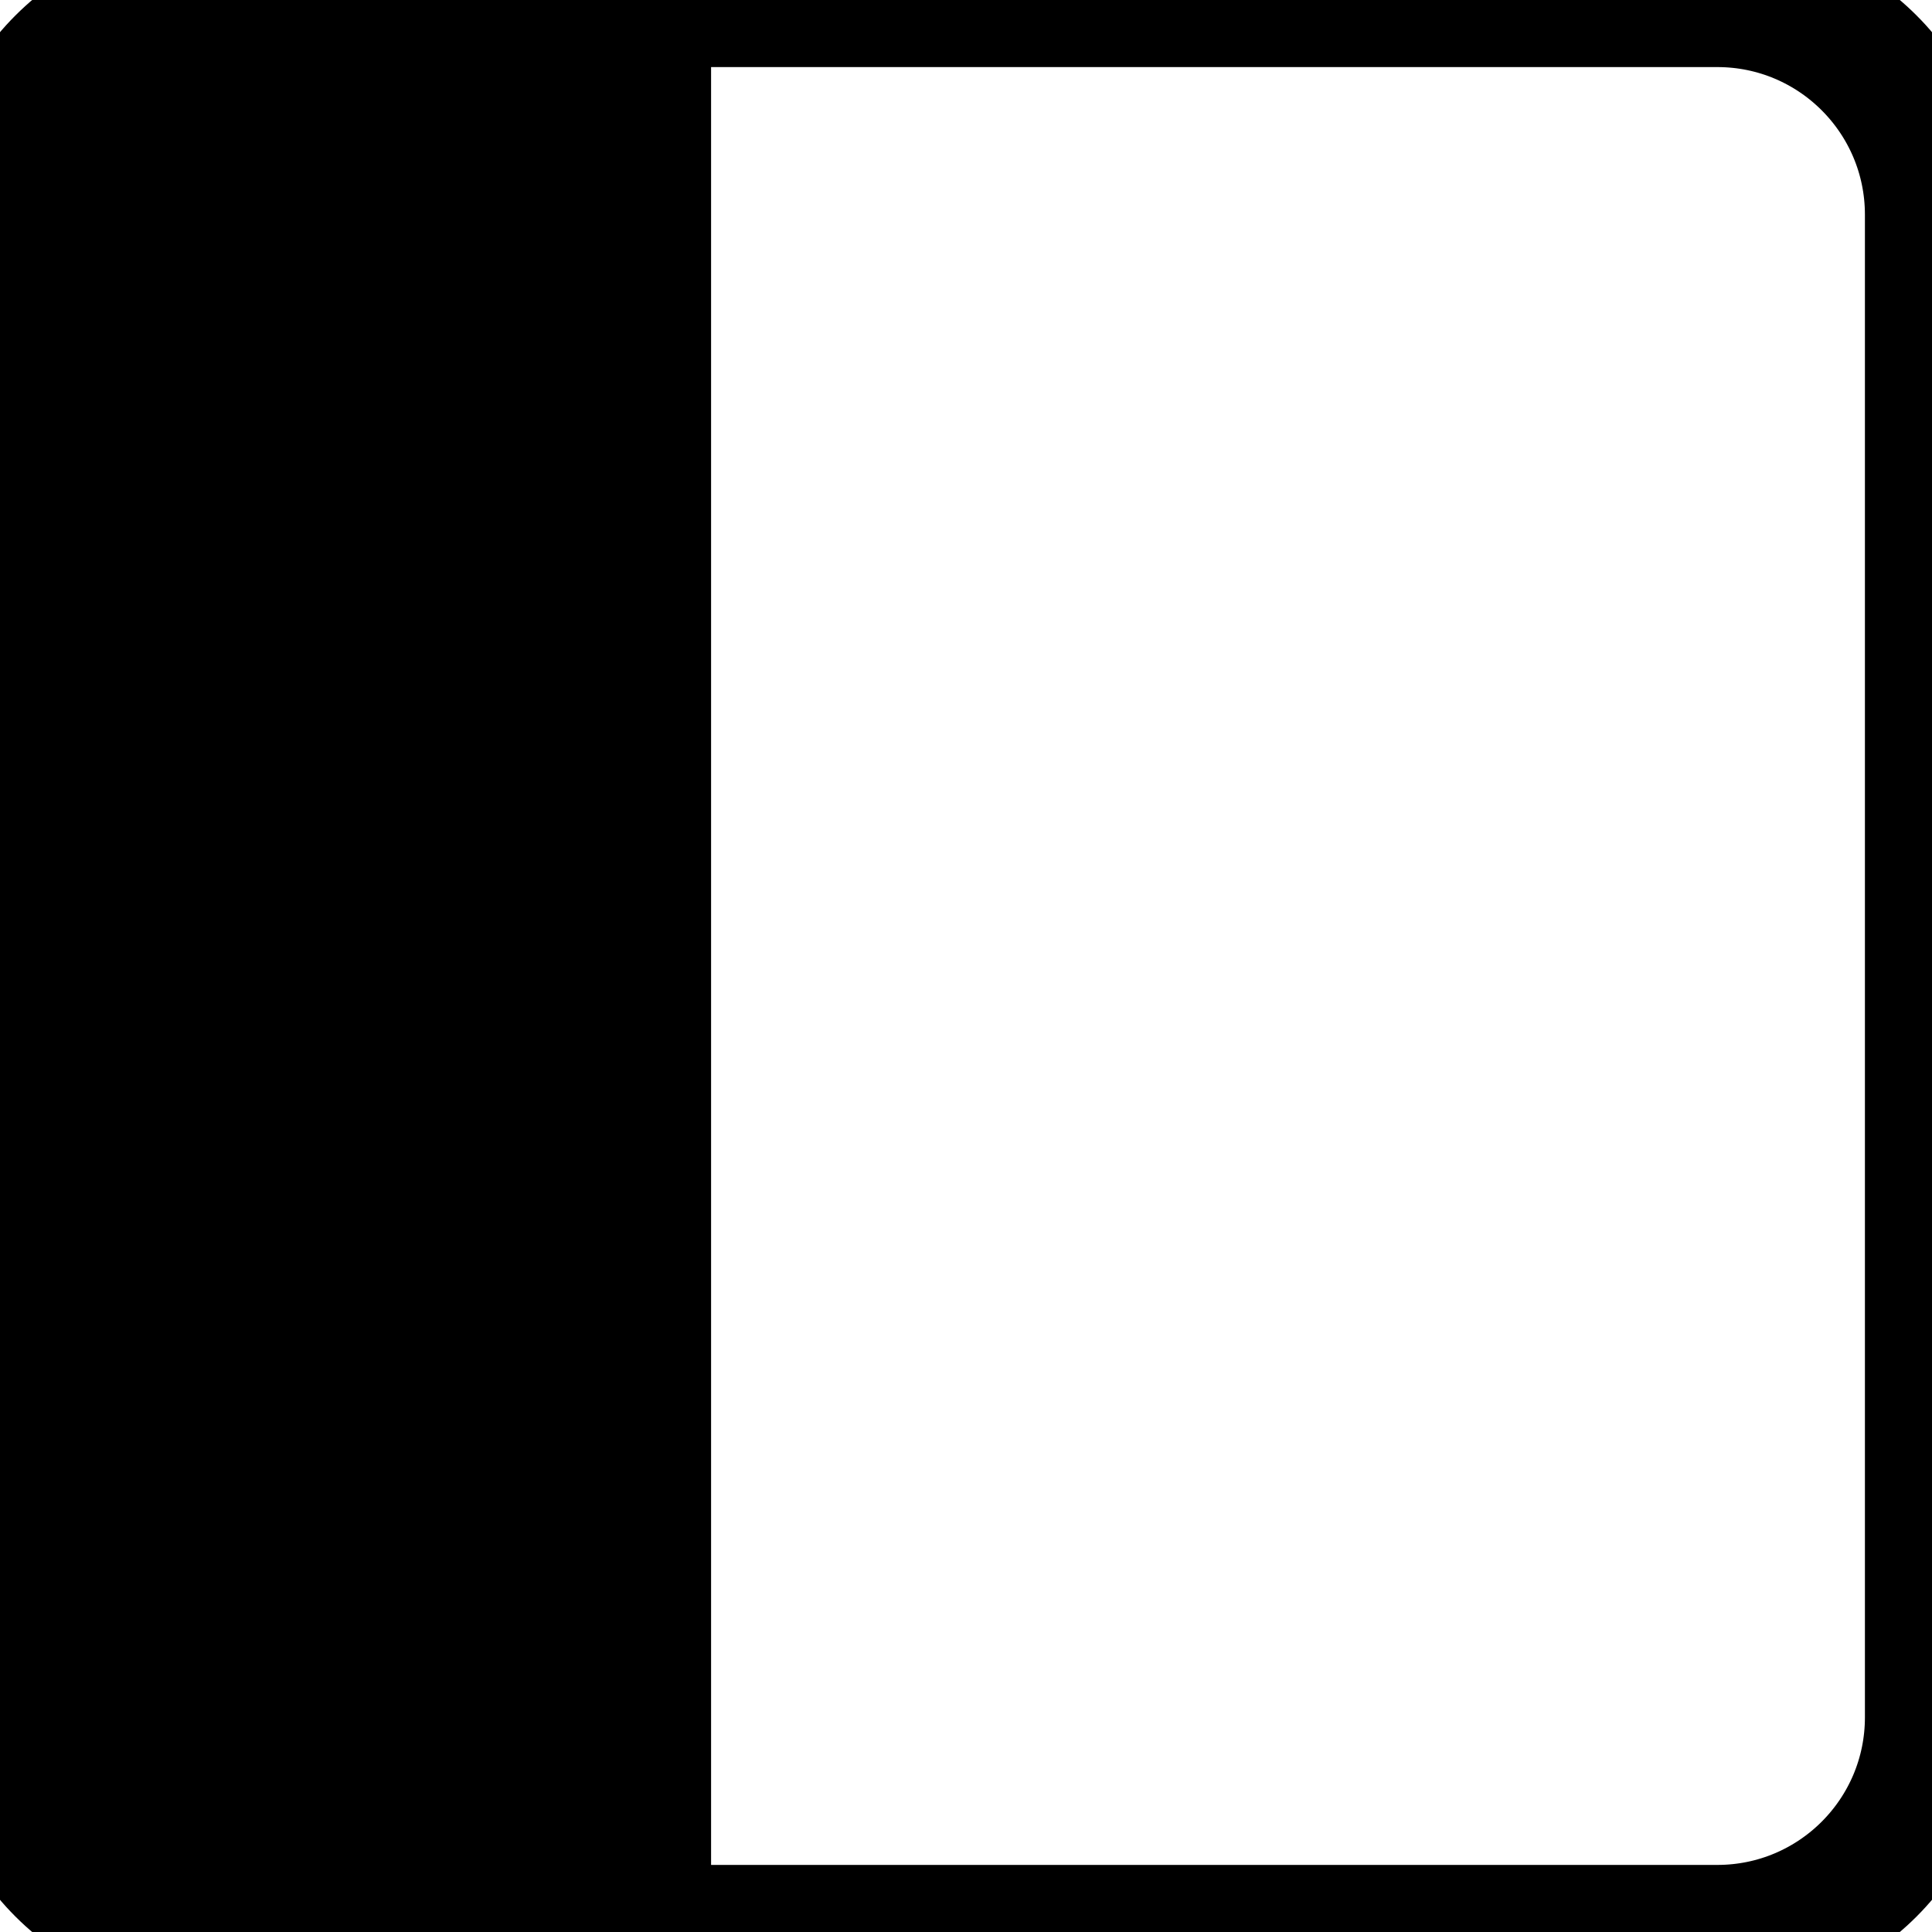
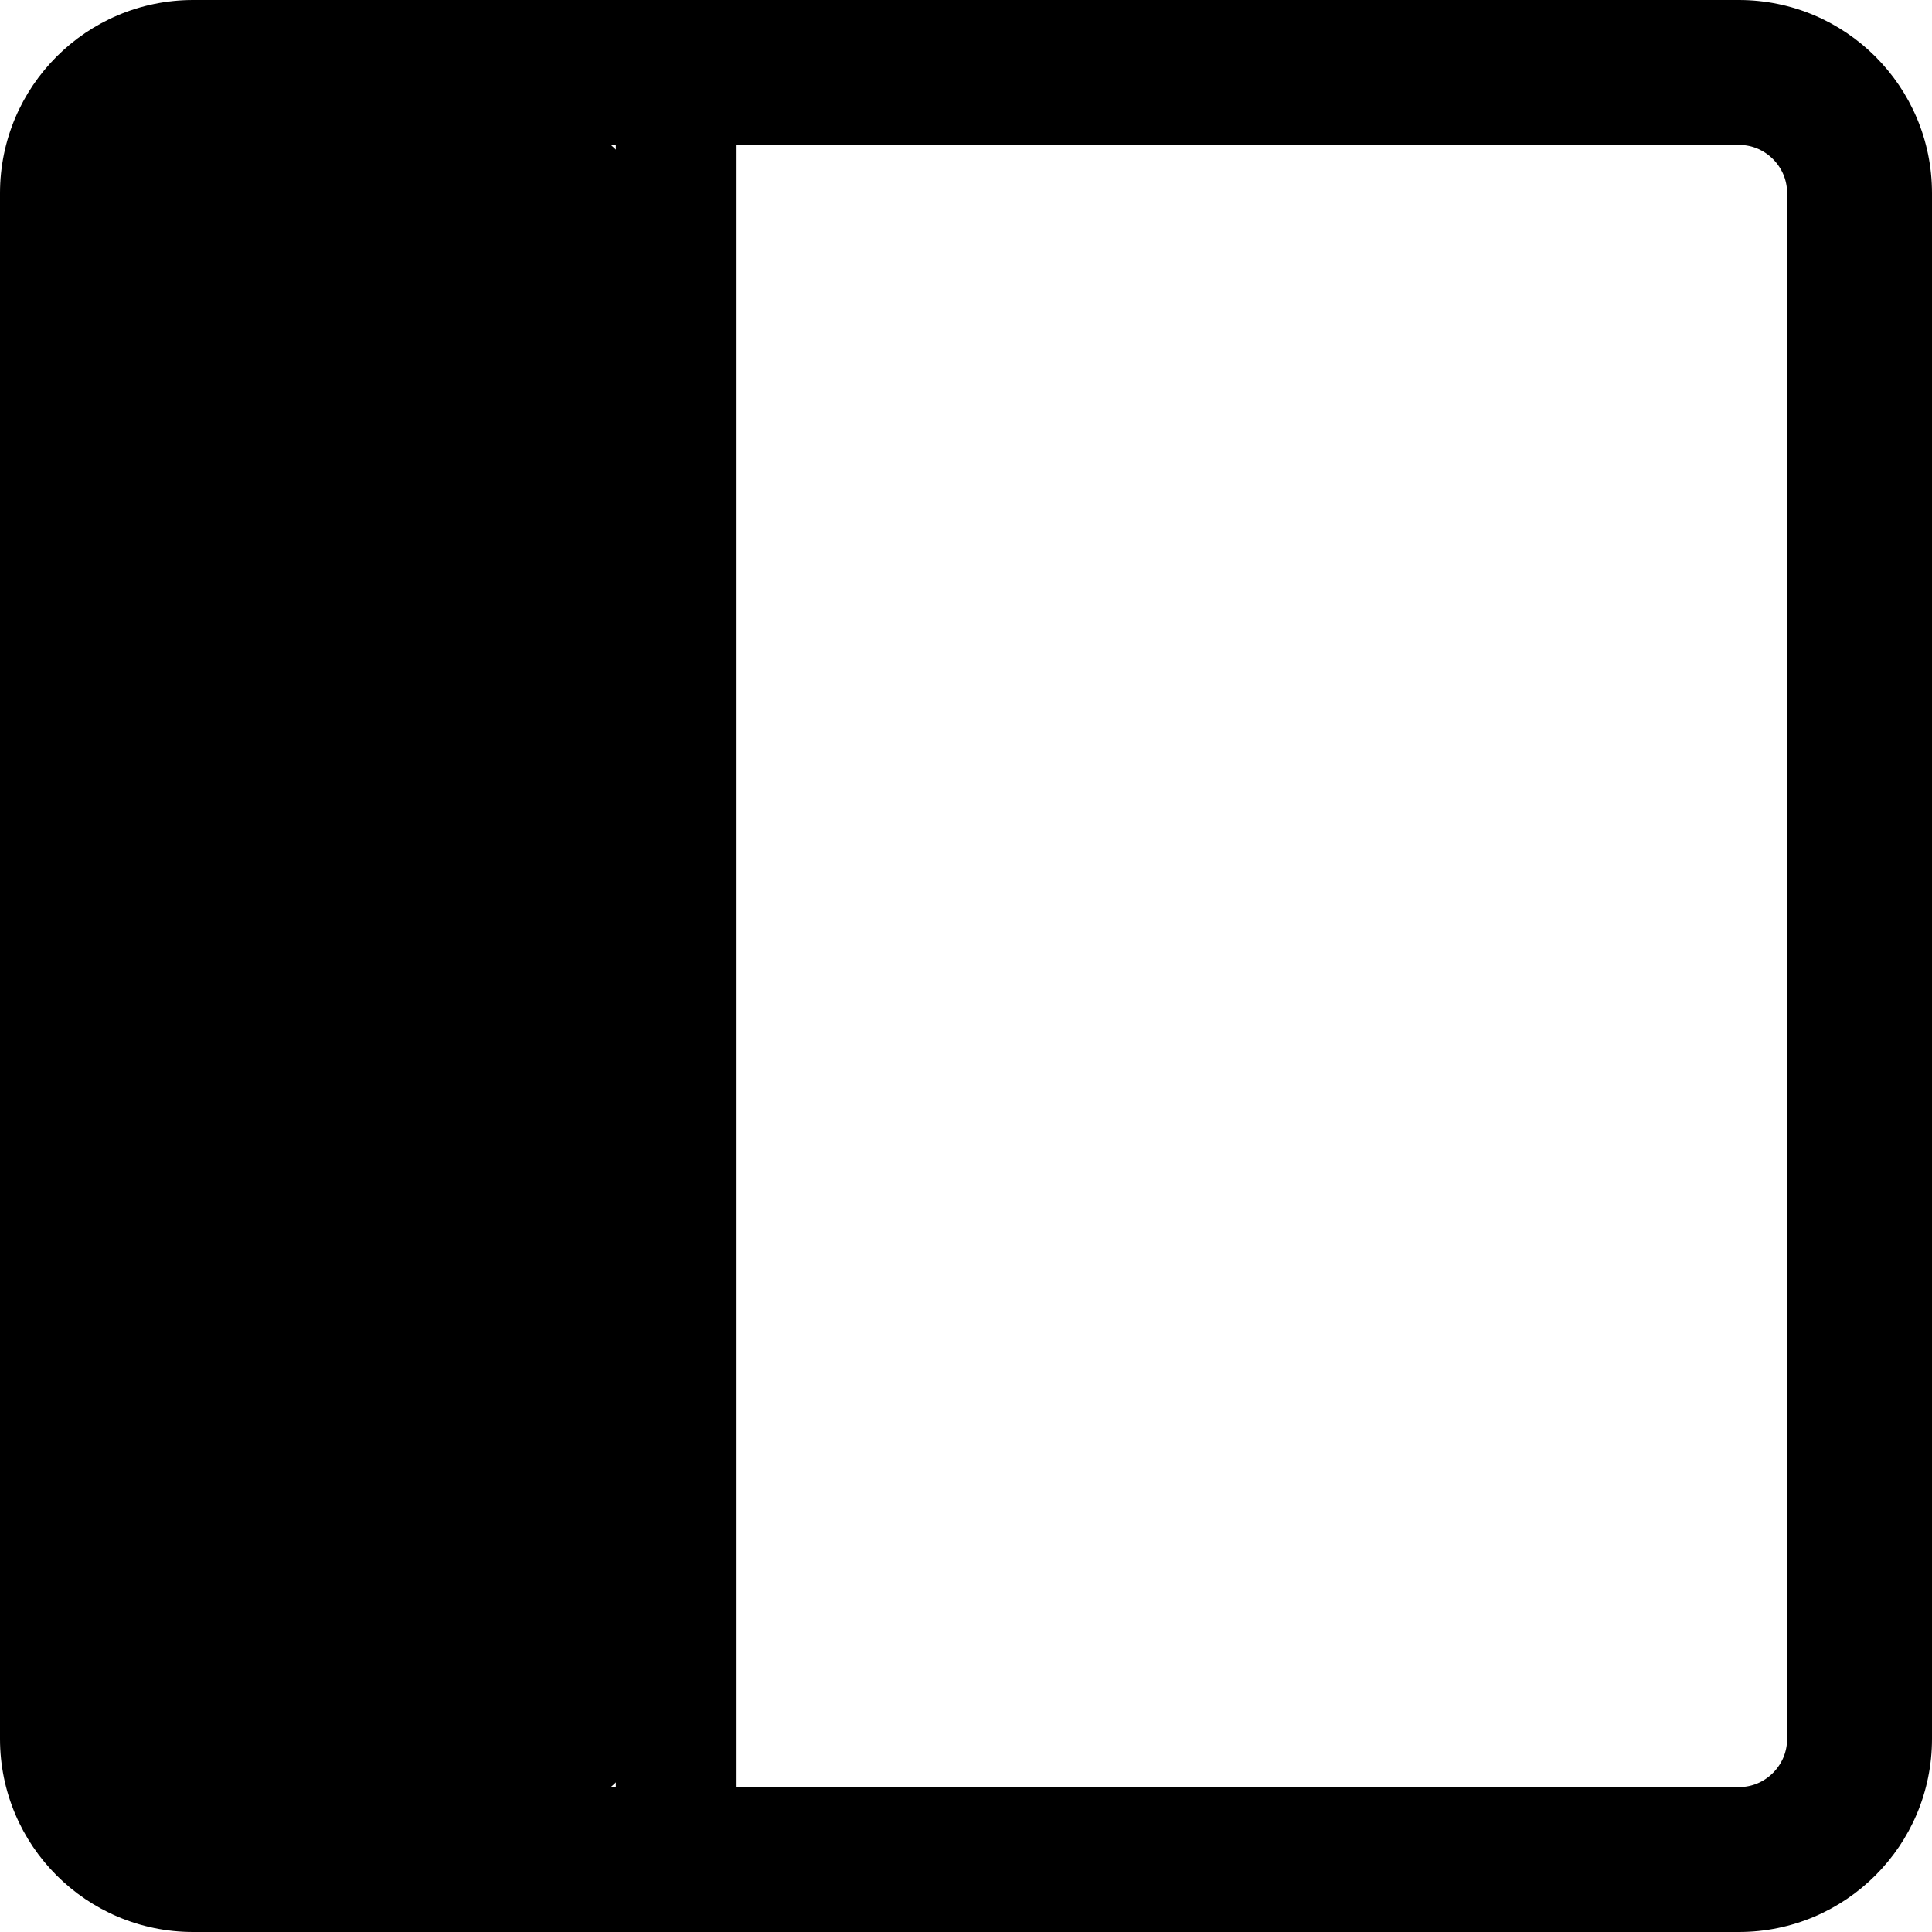
- <svg xmlns="http://www.w3.org/2000/svg" width="18" height="18" id="screenshot-0cccef89-5cd9-80f0-8008-97403087511a" viewBox="0 0 18 18" fill="none" version="1.1">
-   <g id="shape-0cccef89-5cd9-80f0-8008-97403087511a" width="24" class="lucide lucide-panel-left" height="24" rx="0" ry="0">
+ <svg xmlns="http://www.w3.org/2000/svg" width="20" height="20" id="screenshot-0cccef89-5cd9-80f0-8008-97403087511a" viewBox="0 0 20 20" fill="none" version="1.1">
+   <g id="shape-0cccef89-5cd9-80f0-8008-97403087511a" width="24" class="lucide lucide-panel-left" height="24" rx="0" ry="0" style="fill: rgb(0, 0, 0);">
    <g id="shape-0cccef89-5cd9-80f0-8008-9740439b17db">
      <g class="fills" id="fills-0cccef89-5cd9-80f0-8008-9740439b17db">
-         <rect rx="2" ry="2" x="0" y="0" transform="matrix(1, 0, 0, 1, 0, 0)" width="6" height="18" style="fill: currentColor; fill-opacity: 1;" />
+         <rect rx="2" ry="2" x="0" y="1" transform="matrix(1, 0, 0, 1, 0, 0)" width="7" height="18" style="fill: rgb(0, 0, 0); fill-opacity: 1;" />
      </g>
    </g>
    <g id="shape-0cccef89-5cd9-80f0-8008-97403087511c">
      <g class="fills" id="fills-0cccef89-5cd9-80f0-8008-97403087511c">
-         <rect width="18" height="18" x="0" stroke-linejoin="round" transform="matrix(1, 0, 0, 1, 0, 0)" style="fill: none;" ry="2" fill="none" stroke-linecap="round" rx="2" y="0" />
+         <rect width="20" height="20" x="0" stroke-linejoin="round" transform="matrix(1, 0, 0, 1, 0, 0)" style="fill: none;" ry="2" fill="none" stroke-linecap="round" rx="2" y="0" />
      </g>
-       <g fill="none" stroke-linejoin="round" stroke-linecap="round" id="strokes-d20d32ff-22f4-804b-8008-9806f69184f3-0cccef89-5cd9-80f0-8008-97403087511c" class="strokes">
-         <g class="stroke-shape">
-           <rect rx="2" ry="2" x="0" y="0" transform="matrix(1, 0, 0, 1, 0, 0)" width="18" height="18" style="fill: none; stroke-width: 1.25; stroke: currentColor; stroke-opacity: 1;" />
+       <g fill="none" stroke-linejoin="round" stroke-linecap="round" id="strokes-8d9580fa-0ef1-8005-8008-980d35e9b9de-0cccef89-5cd9-80f0-8008-97403087511c" class="strokes">
+         <g class="inner-stroke-shape" transform="matrix(1, 0, 0, 1, 0, 0)">
+           <defs>
+             <clipPath id="inner-stroke-render-6-0cccef89-5cd9-80f0-8008-97403087511c-0">
+               <use href="#stroke-shape-render-6-0cccef89-5cd9-80f0-8008-97403087511c-0" />
+             </clipPath>
+             <rect rx="2" ry="2" x="0" y="0" width="20" height="20" id="stroke-shape-render-6-0cccef89-5cd9-80f0-8008-97403087511c-0" style="fill: none; stroke-width: 3; stroke: rgb(0, 0, 0); stroke-opacity: 1;" />
+           </defs>
+           <use href="#stroke-shape-render-6-0cccef89-5cd9-80f0-8008-97403087511c-0" clip-path="url('#inner-stroke-render-6-0cccef89-5cd9-80f0-8008-97403087511c-0')" />
        </g>
      </g>
    </g>
    <g id="shape-0cccef89-5cd9-80f0-8008-97403087511d">
      <g class="fills" id="fills-0cccef89-5cd9-80f0-8008-97403087511d">
-         <path d="M6,0L6,18" fill="none" stroke-linejoin="round" stroke-linecap="round" style="fill: none;" />
+         <path d="M7,1L7,19" fill="none" stroke-linejoin="round" stroke-linecap="round" style="fill: none;" />
      </g>
-       <g fill="none" stroke-linejoin="round" stroke-linecap="round" id="strokes-d20d32ff-22f4-804b-8008-9806f69209a1-0cccef89-5cd9-80f0-8008-97403087511d" class="strokes">
+       <g fill="none" stroke-linejoin="round" stroke-linecap="round" id="strokes-8d9580fa-0ef1-8005-8008-980d35ea16a2-0cccef89-5cd9-80f0-8008-97403087511d" class="strokes">
        <g class="stroke-shape">
-           <path d="M6,0L6,18" style="fill: none; stroke-width: 1.25; stroke: currentColor; stroke-opacity: 1; stroke-linecap: round;" />
+           <path d="M7,1L7,19" style="fill: none; stroke-width: 1.25; stroke: rgb(0, 0, 0); stroke-opacity: 1; stroke-linecap: round;" />
        </g>
      </g>
    </g>
  </g>
</svg>
